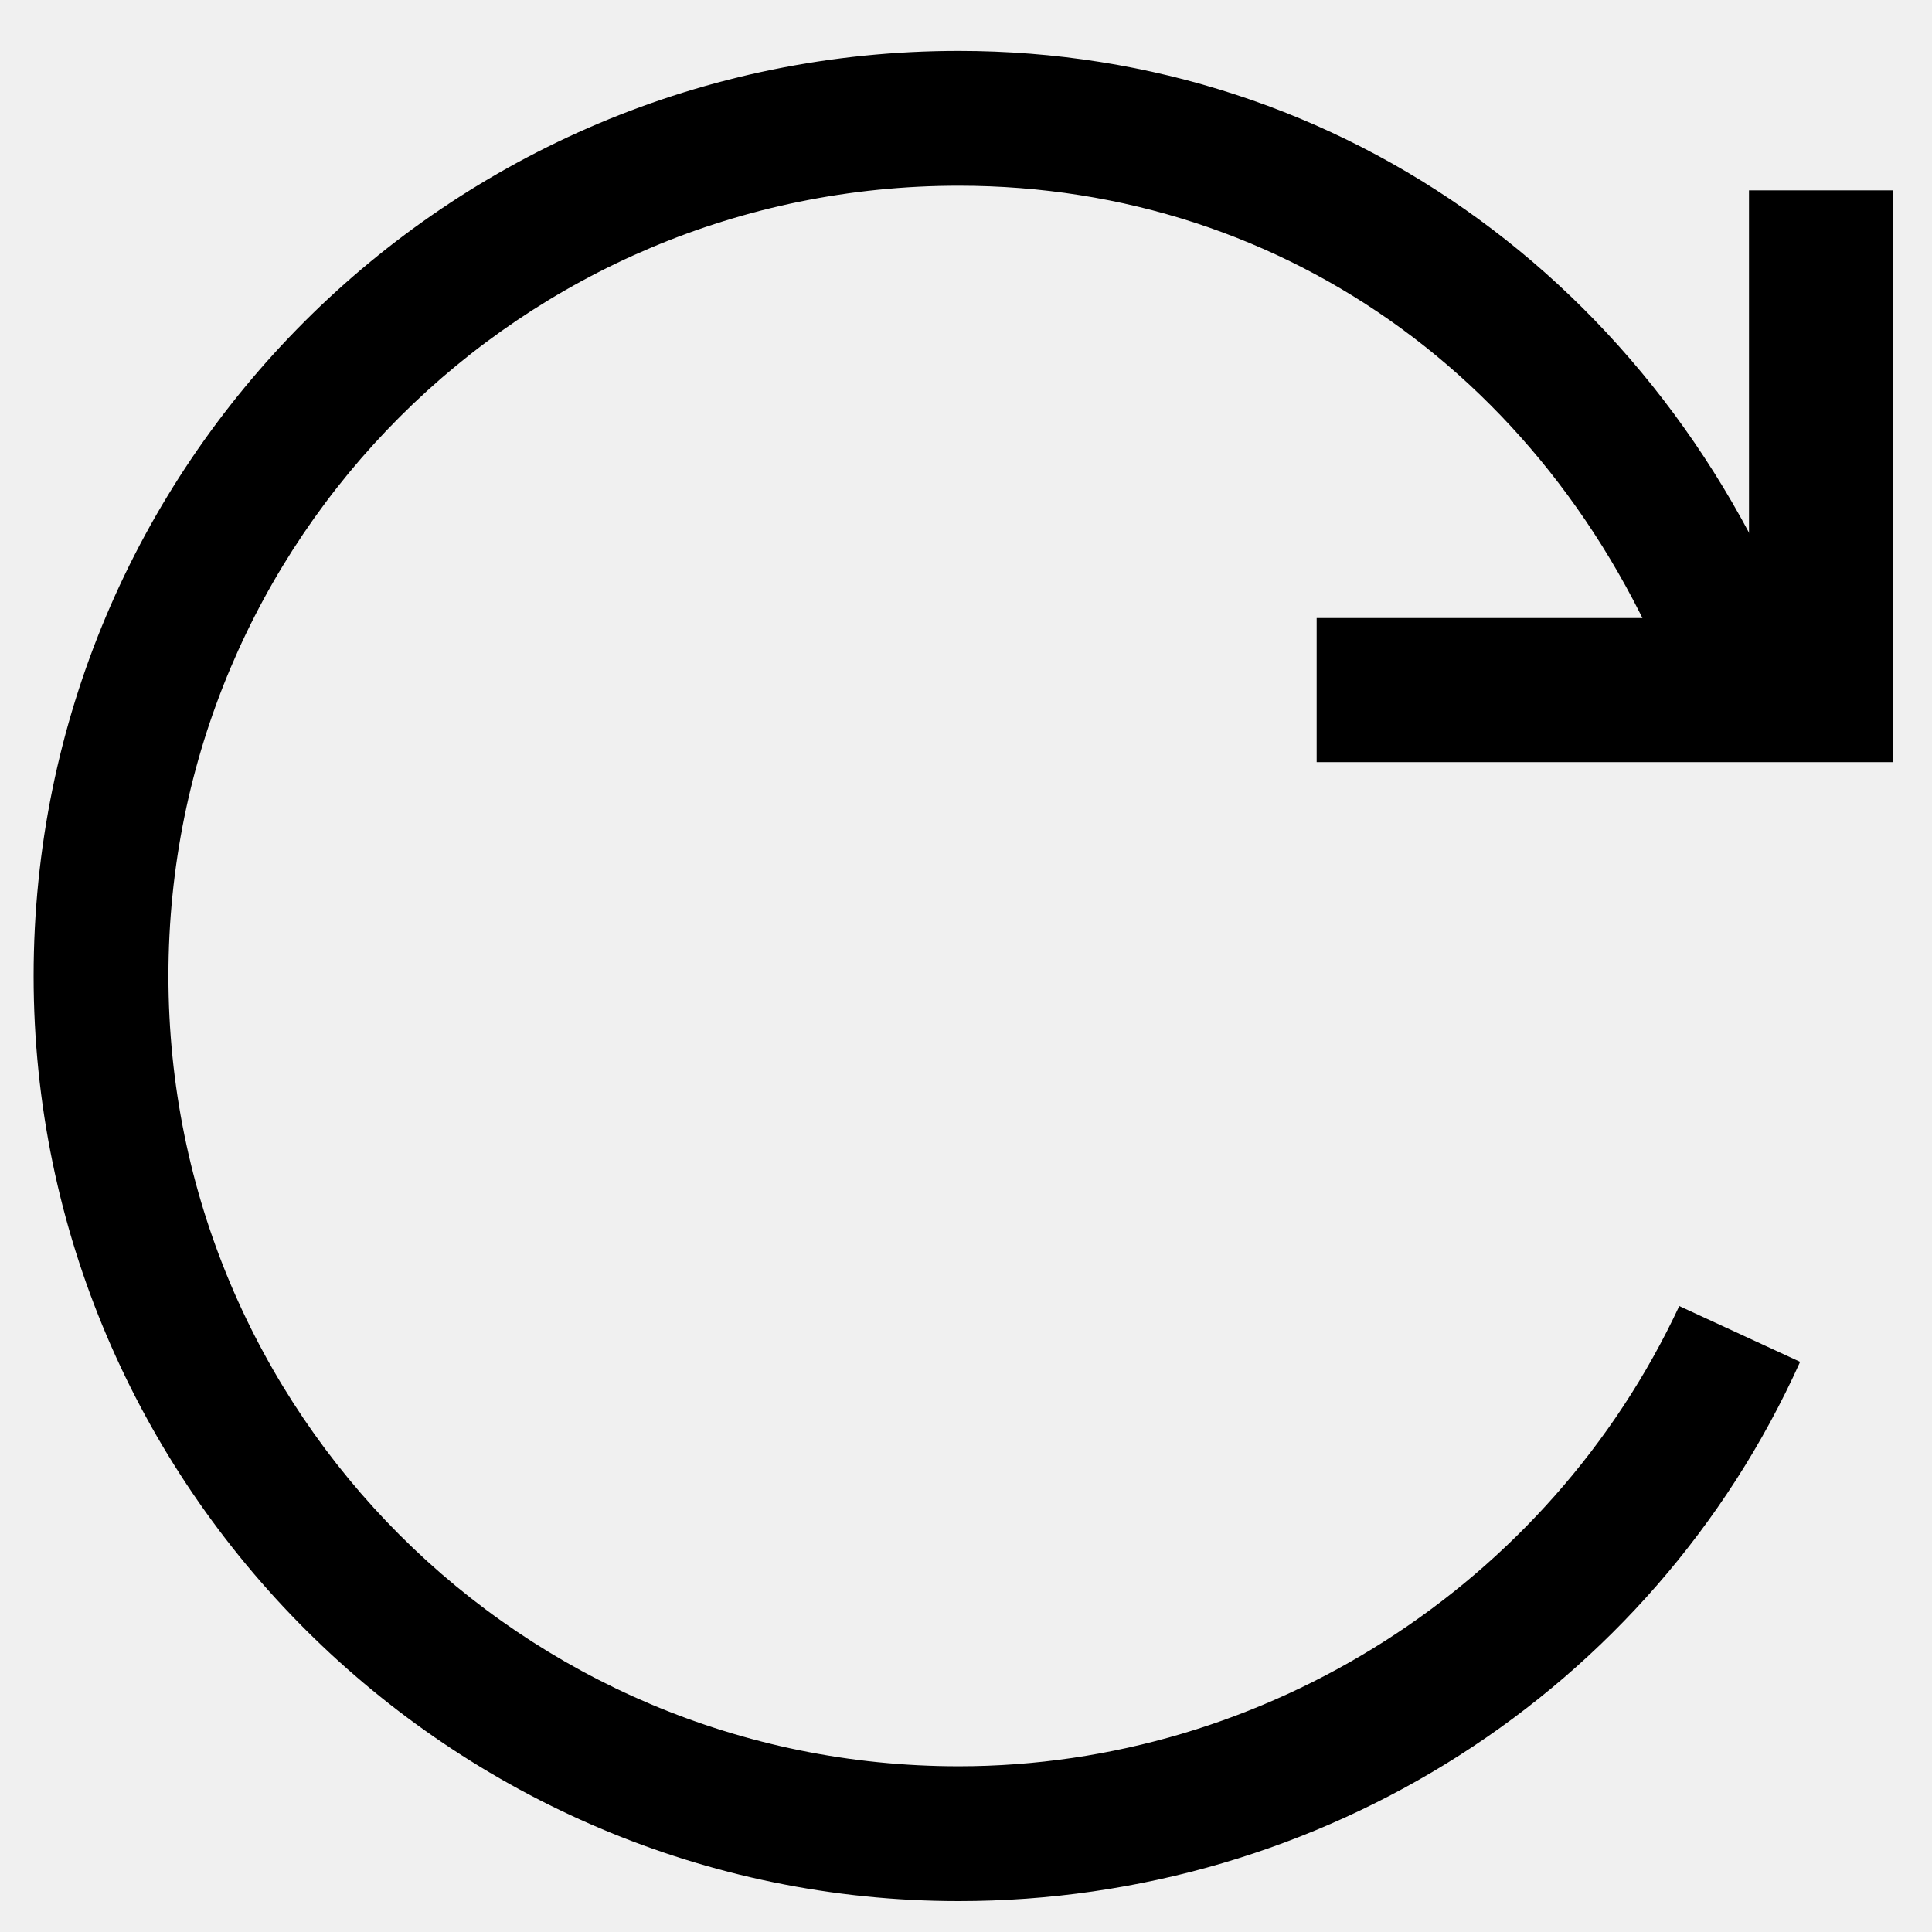
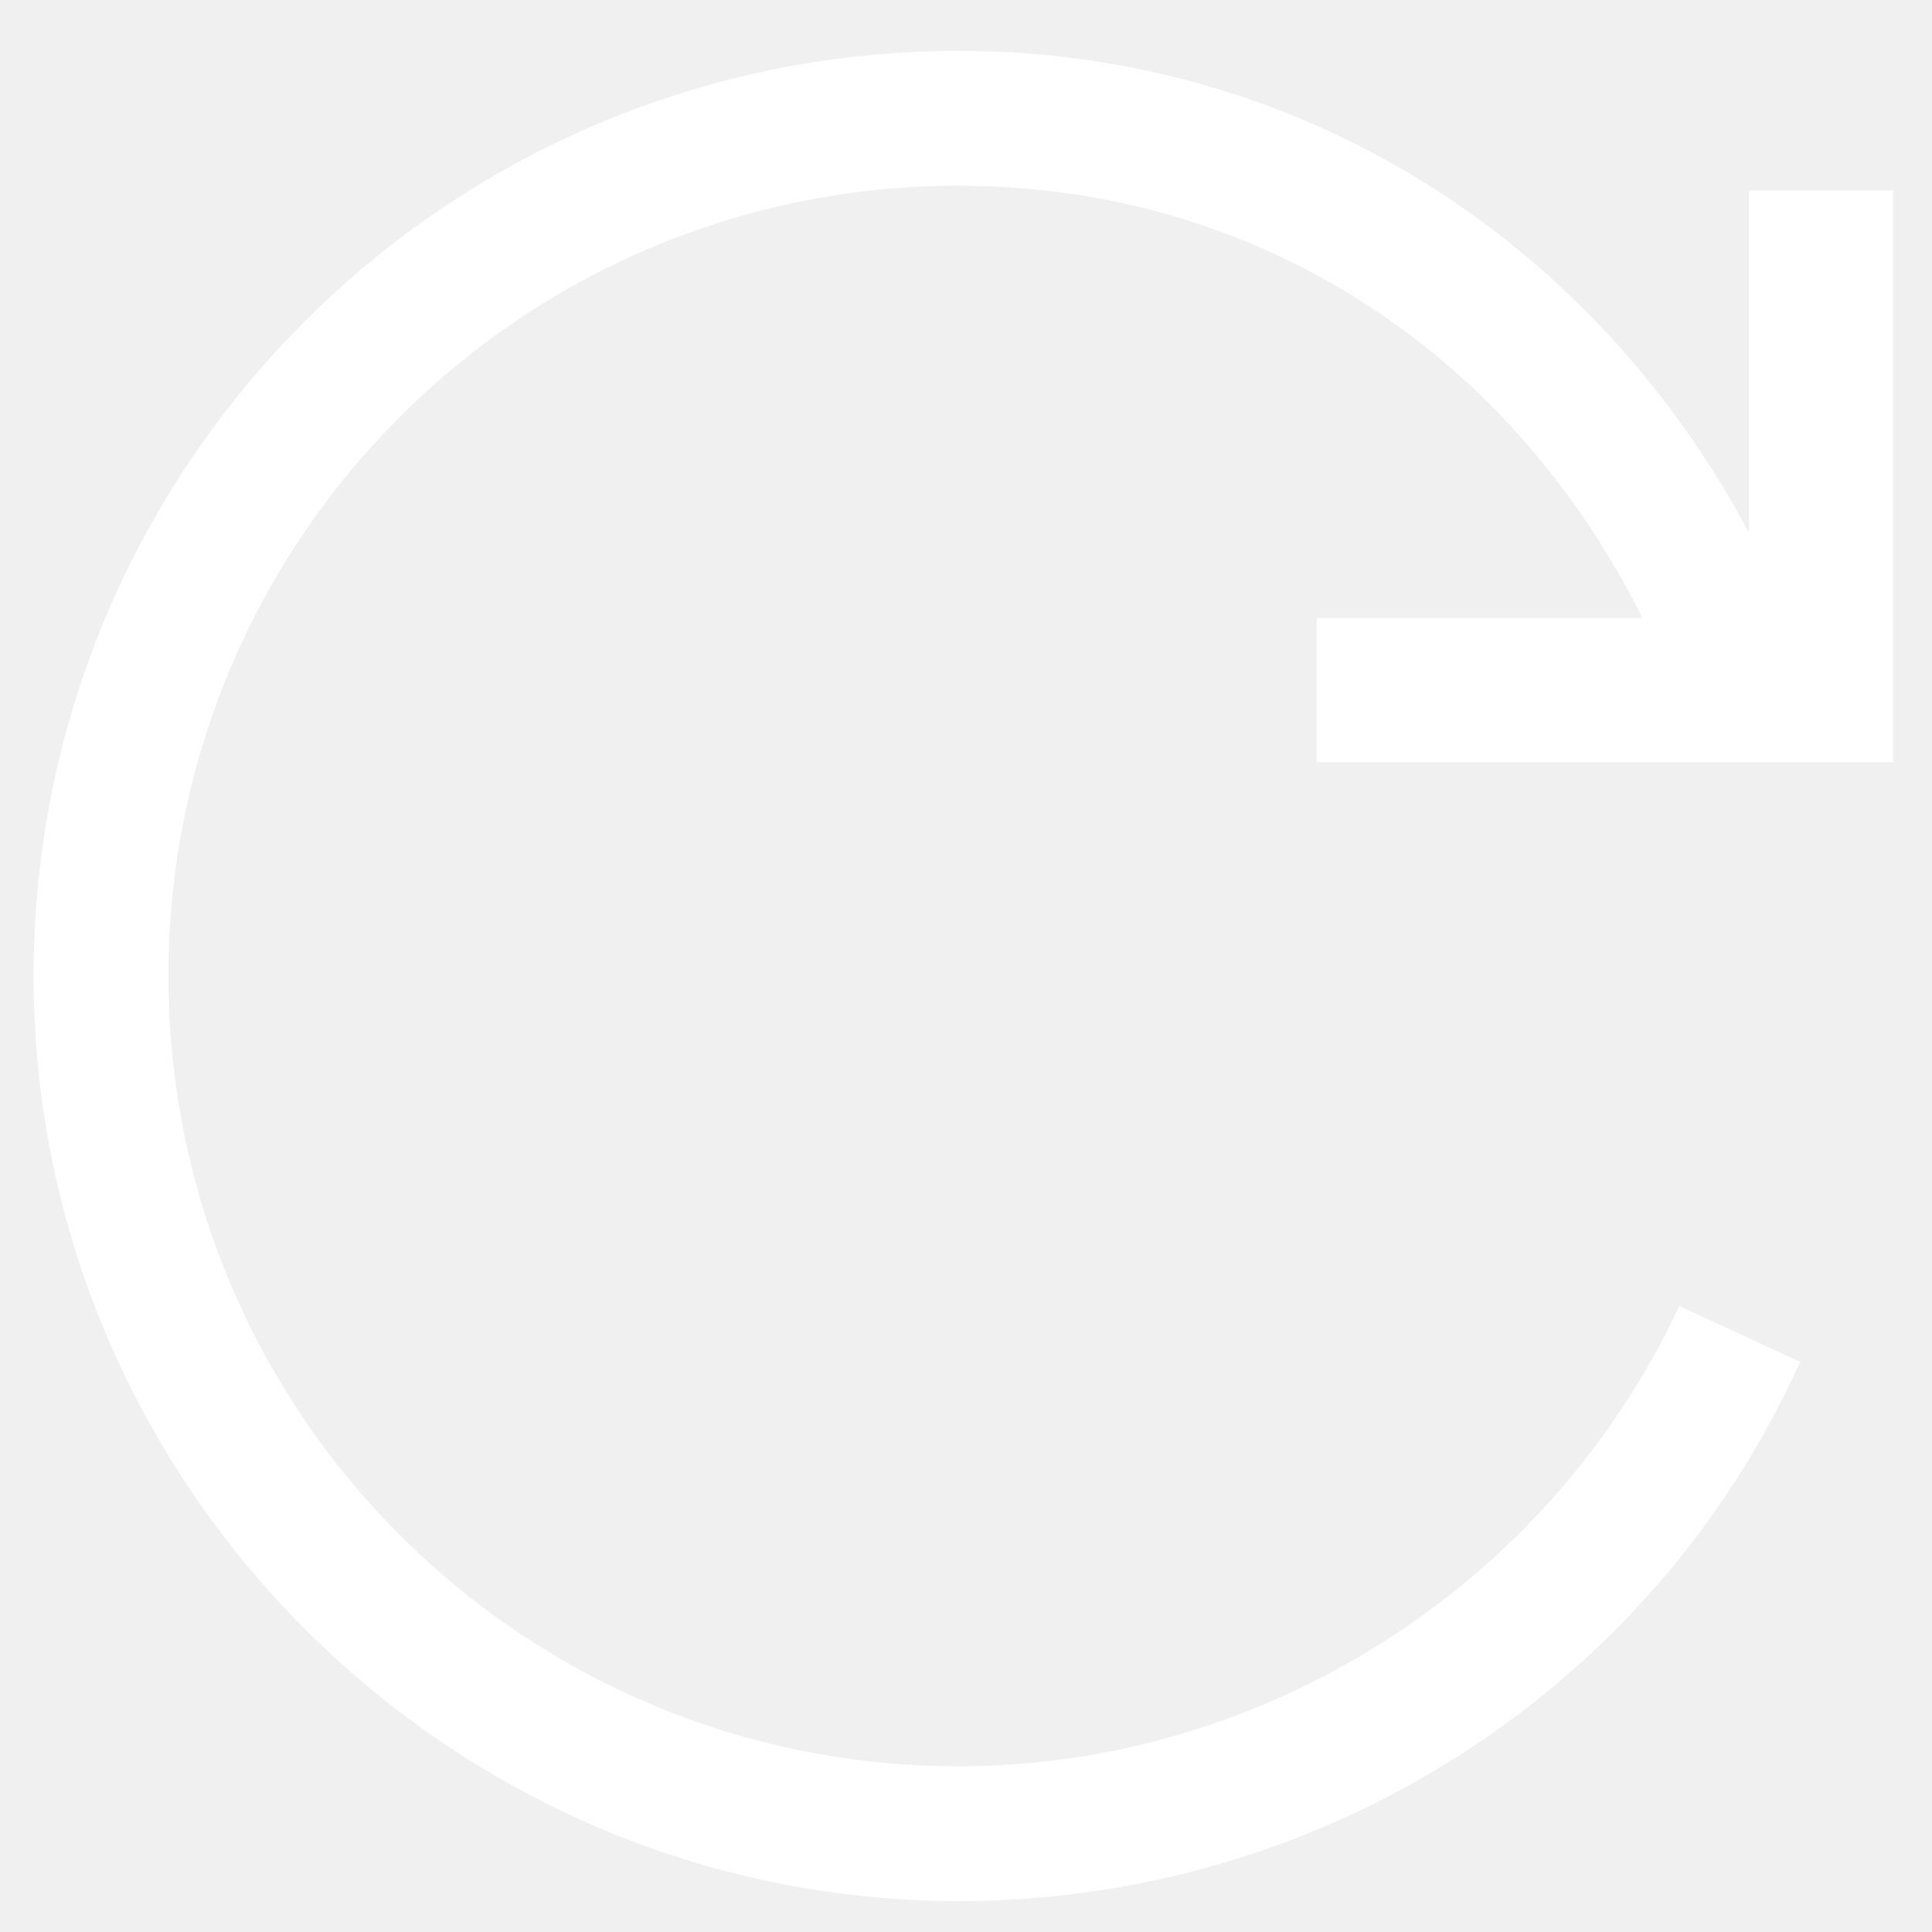
- <svg xmlns="http://www.w3.org/2000/svg" version="1.1" viewBox="0 0 20 20" xml:space="preserve" width="20" height="20" id="reloadIcon">
-   <g transform="matrix(0.4812334,0,0,0.4812334,34.03431,202.5968)">
+ <svg xmlns="http://www.w3.org/2000/svg" version="1.1" viewBox="0 0 20 20" xml:space="preserve" id="reloadIcon">
+   <g transform="matrix(0.4812334,0,0,0.4812334,34.03431,202.5968)" style="fill: white">
    <path d="m -50.1,-380.1 c -10.9,0 -19.9,-8.9 -19.9,-19.9 0,-11 8.9,-19.9 19.9,-19.9 8.3,0 15.4,5.2 18.3,13.3 l -2.7,1 c -2.5,-7 -8.5,-11.4 -15.6,-11.4 -9.4,0 -17,7.6 -17,17 0,9.4 7.6,17 17,17 6.6,0 12.7,-3.9 15.5,-9.9 l 2.6,1.2 c -3.2,7.1 -10.3,11.6 -18.1,11.6" />
    <polyline points="-42.4,-404.6 -42.4,-407.7 -33.1,-407.7 -33.1,-416.9 -30,-416.9 -30,-404.6 -42.4,-404.6" />
  </g>
</svg>
